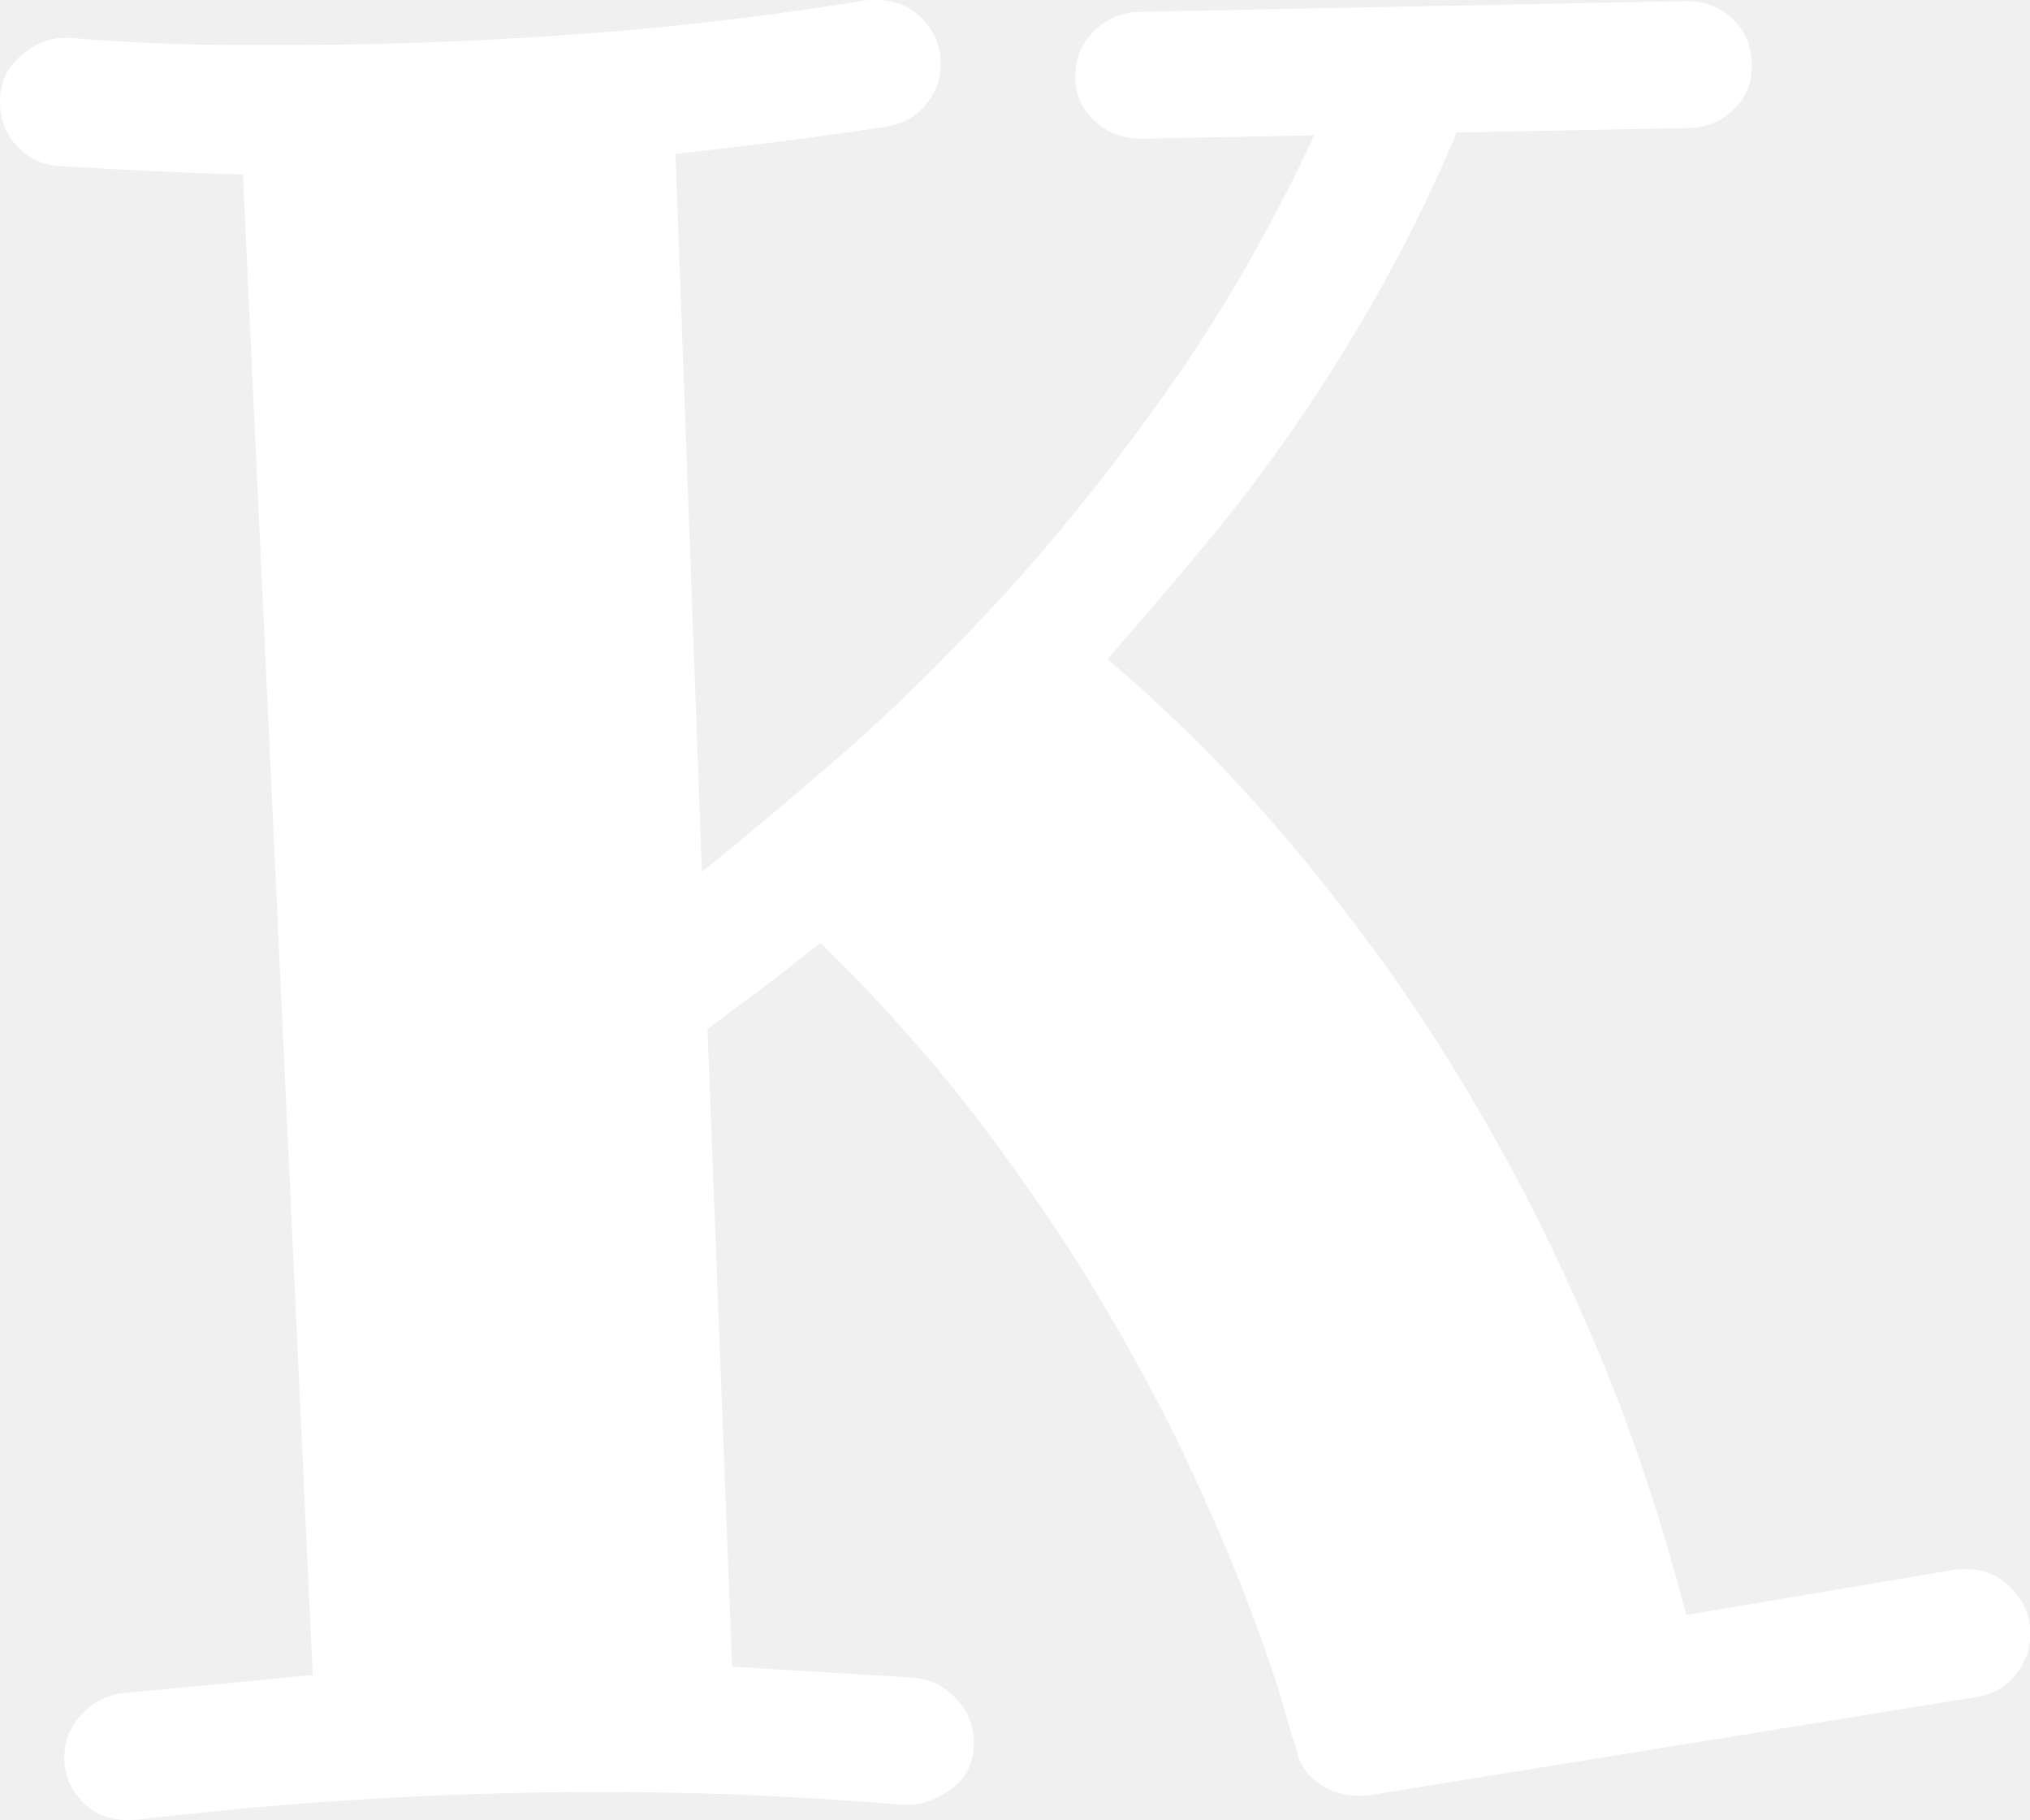
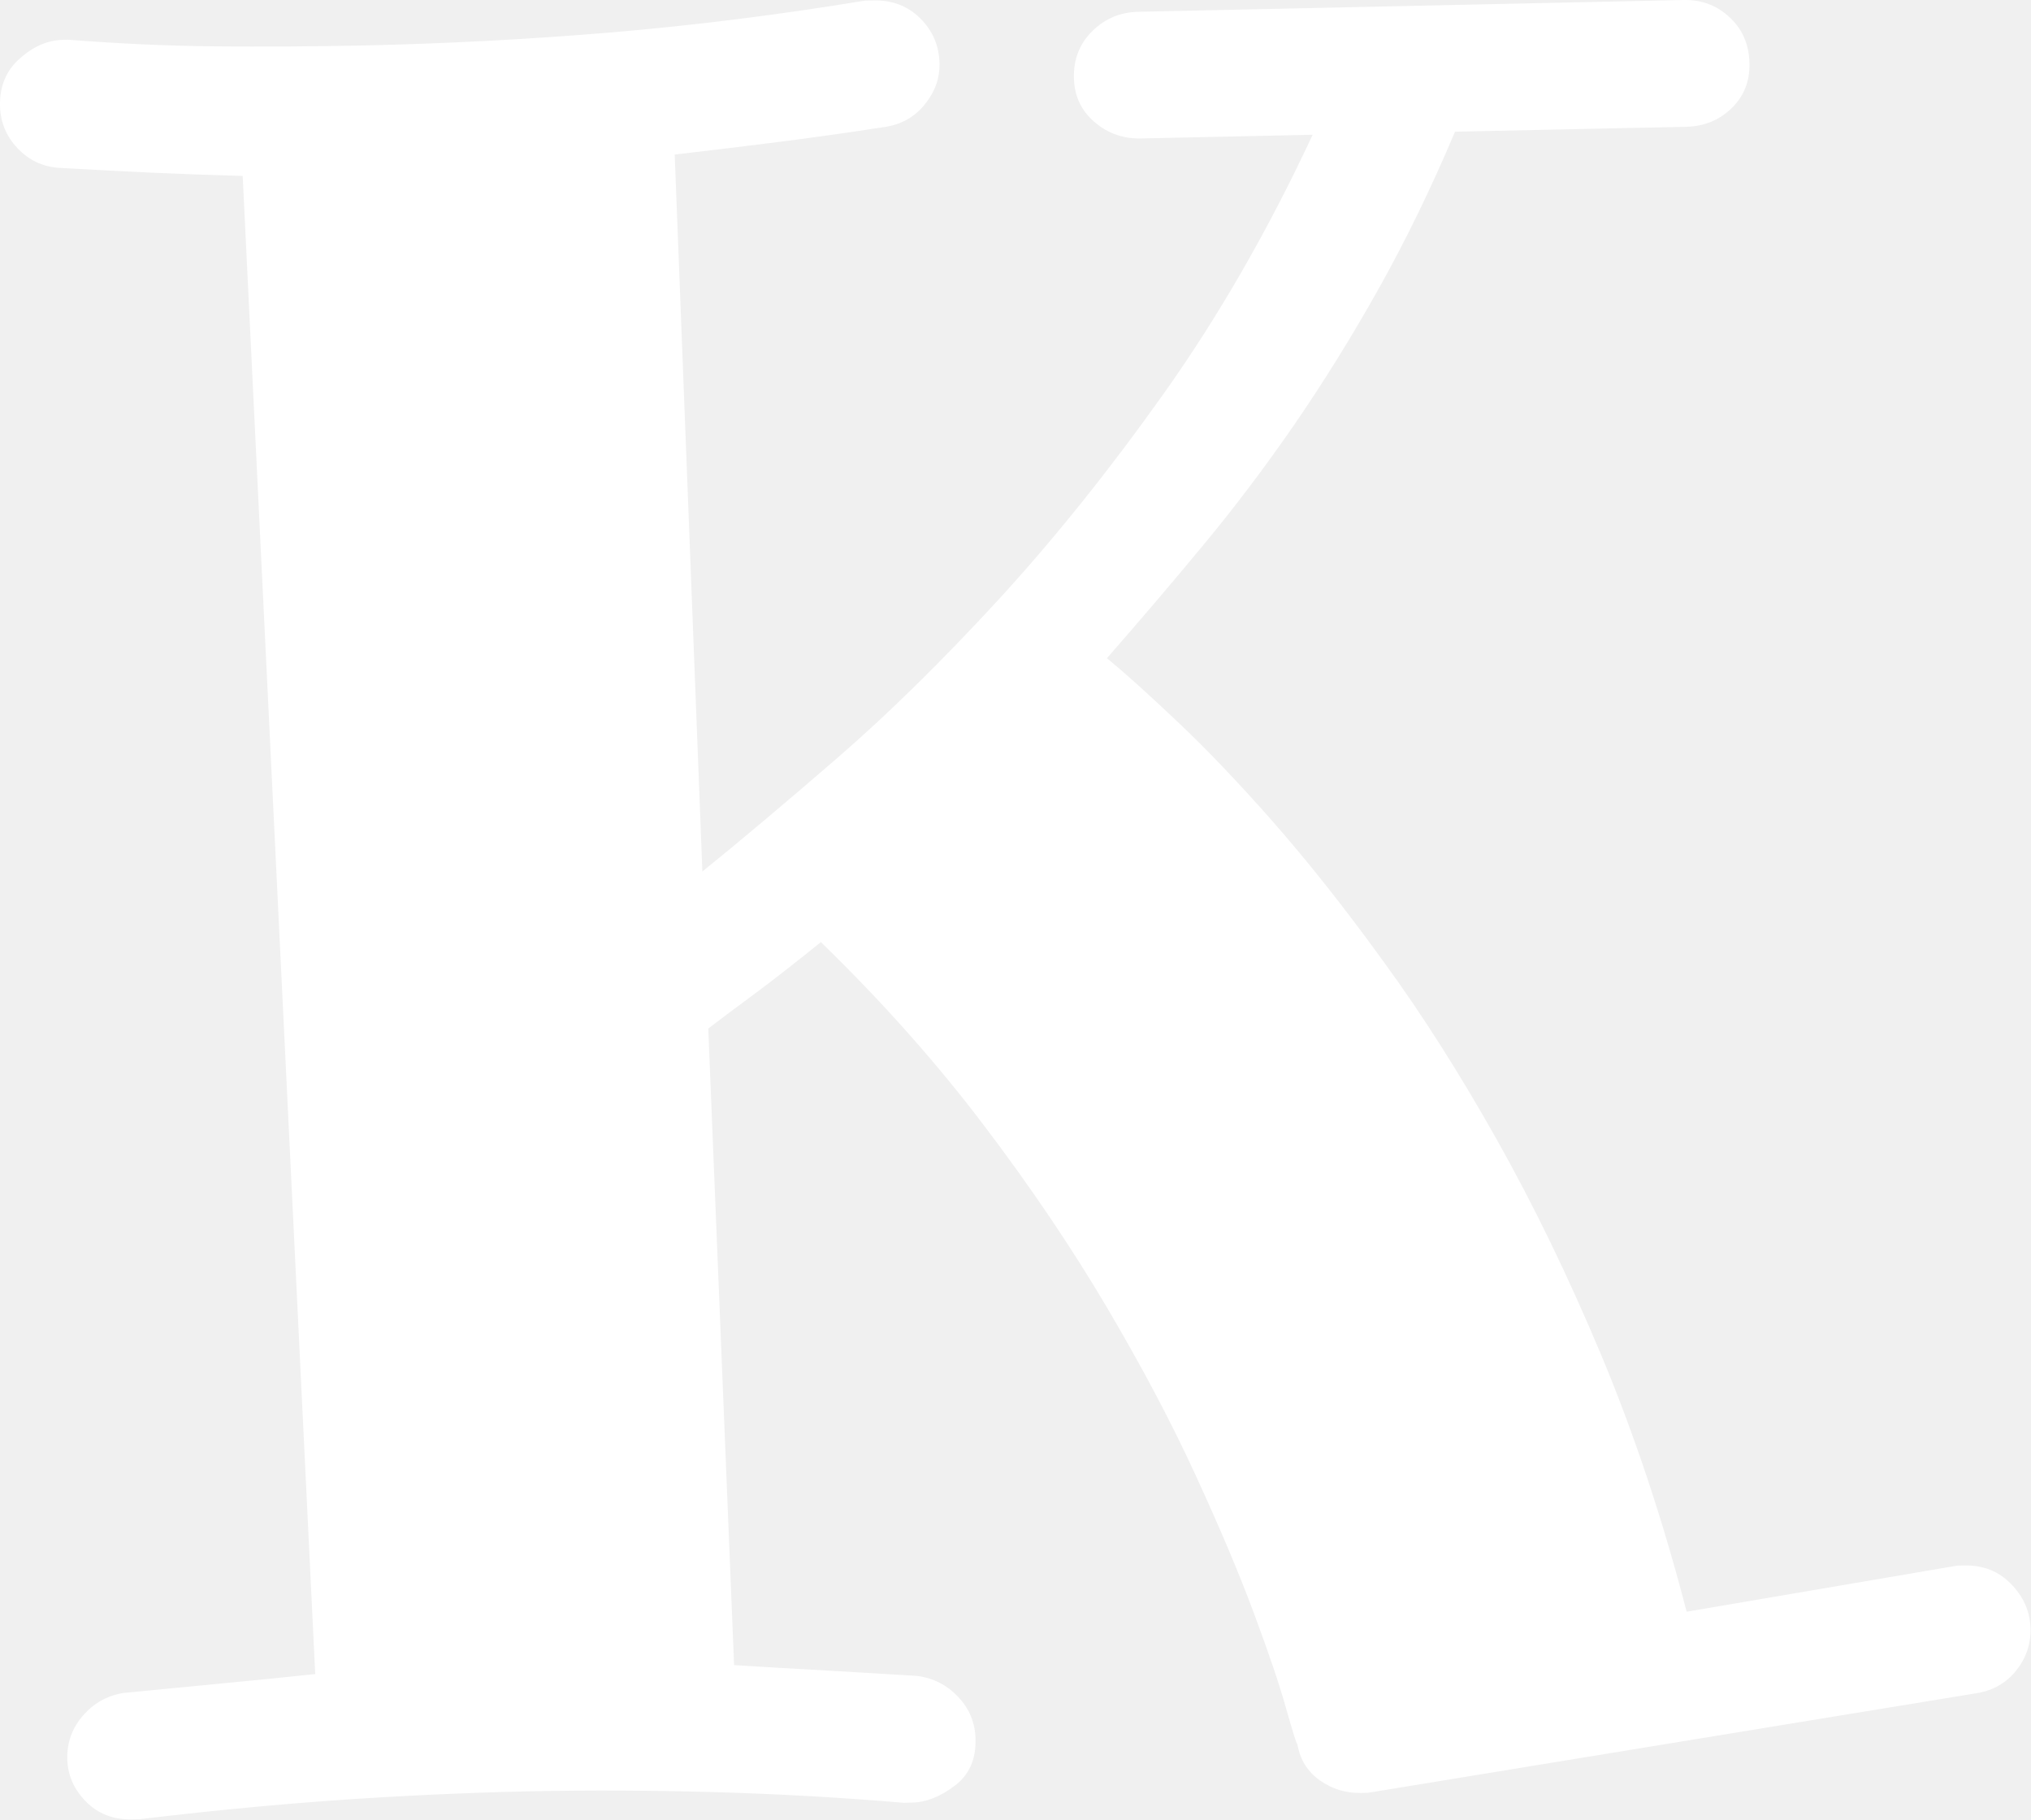
- <svg xmlns="http://www.w3.org/2000/svg" viewBox="0 0 223.5 200.3" width="223.5" height="200.3" role="img" aria-hidden="true">
-   <path fill="#fff" fill-rule="nonzero" d="M223.53 179.72C223.57 181.42 223.03 182.96 221.94 184.33C220.85 185.68 219.42 186.51 217.63 186.81L150.44 197.67L149.65 197.68C148.02 197.71 146.52 197.25 145.16 196.29C143.81 195.34 142.98 194.01 142.69 192.32C142.59 192.23 142.17 190.89 141.44 188.31C140.73 185.73 139.56 182.26 137.95 177.92C136.35 173.57 134.21 168.49 131.55 162.68C128.89 156.86 125.64 150.67 121.79 144.13C117.94 137.57 113.42 130.86 108.23 123.99C103.04 117.11 97.07 110.37 90.32 103.78C87.59 105.99 85.16 107.88 83.04 109.45C80.92 111 79.2 112.29 77.89 113.3L80.6 183.46C83.92 183.68 87.29 183.88 90.69 184.08C94.1 184.28 97.45 184.48 100.76 184.69C102.56 184.92 104.07 185.7 105.31 187.02C106.54 188.33 107.18 189.88 107.21 191.67C107.26 193.91 106.48 195.63 104.9 196.81C103.31 198.01 101.76 198.63 100.25 198.65L99.29 198.67C92.57 198.1 85.74 197.7 78.8 197.47C71.85 197.25 64.84 197.21 57.78 197.35C50.62 197.49 43.48 197.81 36.37 198.31C29.27 198.81 22.15 199.48 15 200.33L14.19 200.35C12.14 200.39 10.44 199.72 9.11 198.37C7.79 197.01 7.12 195.43 7.08 193.64C7.05 191.85 7.62 190.27 8.8 188.92C9.98 187.55 11.47 186.71 13.25 186.41C16.91 186.07 20.5 185.72 24.04 185.39C27.57 185.06 31.03 184.72 34.43 184.37L26.75 19.22C23.34 19.12 19.96 18.99 16.6 18.83C13.23 18.66 9.85 18.48 6.44 18.28C4.65 18.14 3.14 17.41 1.9 16.1C0.67 14.78 0.04 13.22 0 11.43C-0.04 9.28 0.68 7.55 2.19 6.23C3.69 4.89 5.28 4.21 6.98 4.17L7.52 4.16C12.9 4.6 18.28 4.86 23.65 4.93C29.03 4.99 34.48 4.97 40.02 4.86C49.15 4.68 58.32 4.22 67.52 3.46C76.72 2.7 86.01 1.55 95.38 0.02L96.34 0C98.39 -0.04 100.1 0.62 101.46 1.98C102.83 3.34 103.54 5.01 103.58 6.98C103.61 8.59 103.08 10.08 101.98 11.45C100.89 12.8 99.46 13.63 97.68 13.93C93.66 14.55 89.73 15.1 85.88 15.57C82.04 16.06 78.2 16.51 74.37 16.95L77.28 95.98C81.5 92.58 86.45 88.43 92.13 83.53C97.81 78.63 103.73 72.84 109.91 66.14C116.09 59.44 122.21 51.84 128.26 43.35C134.31 34.86 139.79 25.38 144.7 14.9L125.77 15.27C123.8 15.31 122.09 14.7 120.64 13.43C119.18 12.16 118.43 10.53 118.4 8.56C118.36 6.51 119.03 4.8 120.44 3.42C121.84 2.05 123.53 1.34 125.5 1.3L185.64 0.12C187.61 0.08 189.3 0.72 190.7 2.04C192.11 3.36 192.84 5.05 192.88 7.1C192.92 9.07 192.25 10.72 190.89 12.05C189.54 13.37 187.88 14.05 185.91 14.09L160.39 14.59C157.75 20.82 154.93 26.58 151.94 31.87C148.97 37.17 145.86 42.15 142.64 46.82C139.41 51.5 136.05 55.92 132.55 60.12C129.06 64.31 125.52 68.46 121.92 72.55C123.92 74.21 126.52 76.55 129.71 79.58C132.9 82.6 136.42 86.32 140.27 90.72C144.12 95.12 148.13 100.21 152.32 106C156.52 111.78 160.65 118.3 164.72 125.56C168.8 132.81 172.65 140.79 176.27 149.49C179.9 158.2 183.02 167.62 185.64 177.77L215.48 172.75L216.29 172.74C218.35 172.7 220.06 173.39 221.42 174.8C222.79 176.21 223.5 177.84 223.53 179.72ZM223.53 179.72" />
+ <svg xmlns="http://www.w3.org/2000/svg" viewBox="0 0 165.2 148.0" width="165.2" height="148.0" role="img" aria-hidden="true">
+   <path fill="#fff" fill-rule="nonzero" d="M165.16 132.46C165.19 133.72 164.8 134.86 163.99 135.87C163.19 136.87 162.13 137.48 160.82 137.7L111.25 145.81L110.67 145.82C109.47 145.84 108.36 145.5 107.36 144.8C106.36 144.09 105.75 143.12 105.53 141.87C105.45 141.8 105.14 140.82 104.6 138.91C104.07 137.01 103.2 134.45 102.01 131.25C100.82 128.04 99.24 124.3 97.27 120.02C95.3 115.72 92.89 111.17 90.04 106.34C87.19 101.51 83.85 96.56 80.01 91.5C76.17 86.43 71.76 81.47 66.77 76.62C64.75 78.25 62.97 79.65 61.4 80.81C59.84 81.96 58.58 82.91 57.61 83.65L59.71 135.42C62.16 135.58 64.64 135.72 67.15 135.86C69.66 136 72.14 136.15 74.58 136.3C75.91 136.47 77.03 137.04 77.94 138.01C78.85 138.97 79.32 140.12 79.35 141.44C79.39 143.1 78.82 144.36 77.65 145.24C76.48 146.12 75.33 146.58 74.22 146.6L73.51 146.62C68.56 146.2 63.52 145.91 58.39 145.76C53.26 145.61 48.1 145.58 42.89 145.69C37.6 145.81 32.34 146.06 27.09 146.43C21.85 146.81 16.6 147.32 11.33 147.96L10.73 147.97C9.21 148 7.96 147.51 6.98 146.51C6 145.51 5.5 144.35 5.47 143.03C5.45 141.71 5.87 140.54 6.74 139.54C7.61 138.53 8.7 137.91 10.02 137.69C12.71 137.43 15.37 137.17 17.97 136.92C20.58 136.67 23.13 136.42 25.64 136.15L19.74 14.31C17.23 14.24 14.74 14.15 12.26 14.04C9.77 13.92 7.28 13.79 4.76 13.65C3.44 13.55 2.32 13.01 1.41 12.04C0.5 11.07 0.03 9.92 0 8.6C-0.03 7.02 0.5 5.73 1.61 4.76C2.71 3.77 3.89 3.26 5.14 3.24L5.54 3.23C9.51 3.54 13.48 3.73 17.44 3.77C21.41 3.81 25.43 3.78 29.52 3.7C36.25 3.55 43.02 3.2 49.81 2.63C56.6 2.05 63.45 1.19 70.36 0.05L71.07 0.04C72.58 0 73.84 0.49 74.85 1.49C75.86 2.49 76.39 3.72 76.42 5.18C76.44 6.37 76.05 7.46 75.24 8.47C74.44 9.47 73.39 10.09 72.07 10.31C69.11 10.77 66.21 11.18 63.37 11.54C60.54 11.9 57.71 12.24 54.88 12.57L57.13 70.88C60.24 68.37 63.89 65.29 68.08 61.67C72.26 58.05 76.62 53.76 81.17 48.82C85.72 43.87 90.22 38.25 94.68 31.98C99.13 25.71 103.16 18.7 106.77 10.96L92.8 11.26C91.35 11.29 90.08 10.84 89.01 9.91C87.93 8.98 87.38 7.78 87.35 6.32C87.32 4.81 87.82 3.54 88.85 2.53C89.88 1.51 91.13 0.99 92.58 0.96L136.95 0C138.41 -0.03 139.65 0.44 140.69 1.41C141.73 2.38 142.27 3.63 142.3 5.14C142.34 6.6 141.85 7.82 140.85 8.8C139.85 9.77 138.63 10.27 137.18 10.31L118.35 10.71C116.41 15.31 114.33 19.57 112.14 23.48C109.95 27.39 107.66 31.07 105.29 34.52C102.91 37.97 100.44 41.24 97.87 44.34C95.3 47.44 92.69 50.5 90.04 53.53C91.52 54.75 93.44 56.48 95.79 58.71C98.15 60.93 100.76 63.67 103.61 66.91C106.45 70.15 109.42 73.9 112.51 78.17C115.62 82.43 118.68 87.23 121.69 92.58C124.71 97.93 127.56 103.81 130.25 110.22C132.93 116.64 135.25 123.59 137.19 131.08L159.21 127.33L159.81 127.32C161.32 127.29 162.58 127.79 163.59 128.84C164.6 129.87 165.13 131.08 165.16 132.46ZM165.16 132.46" />
</svg>
